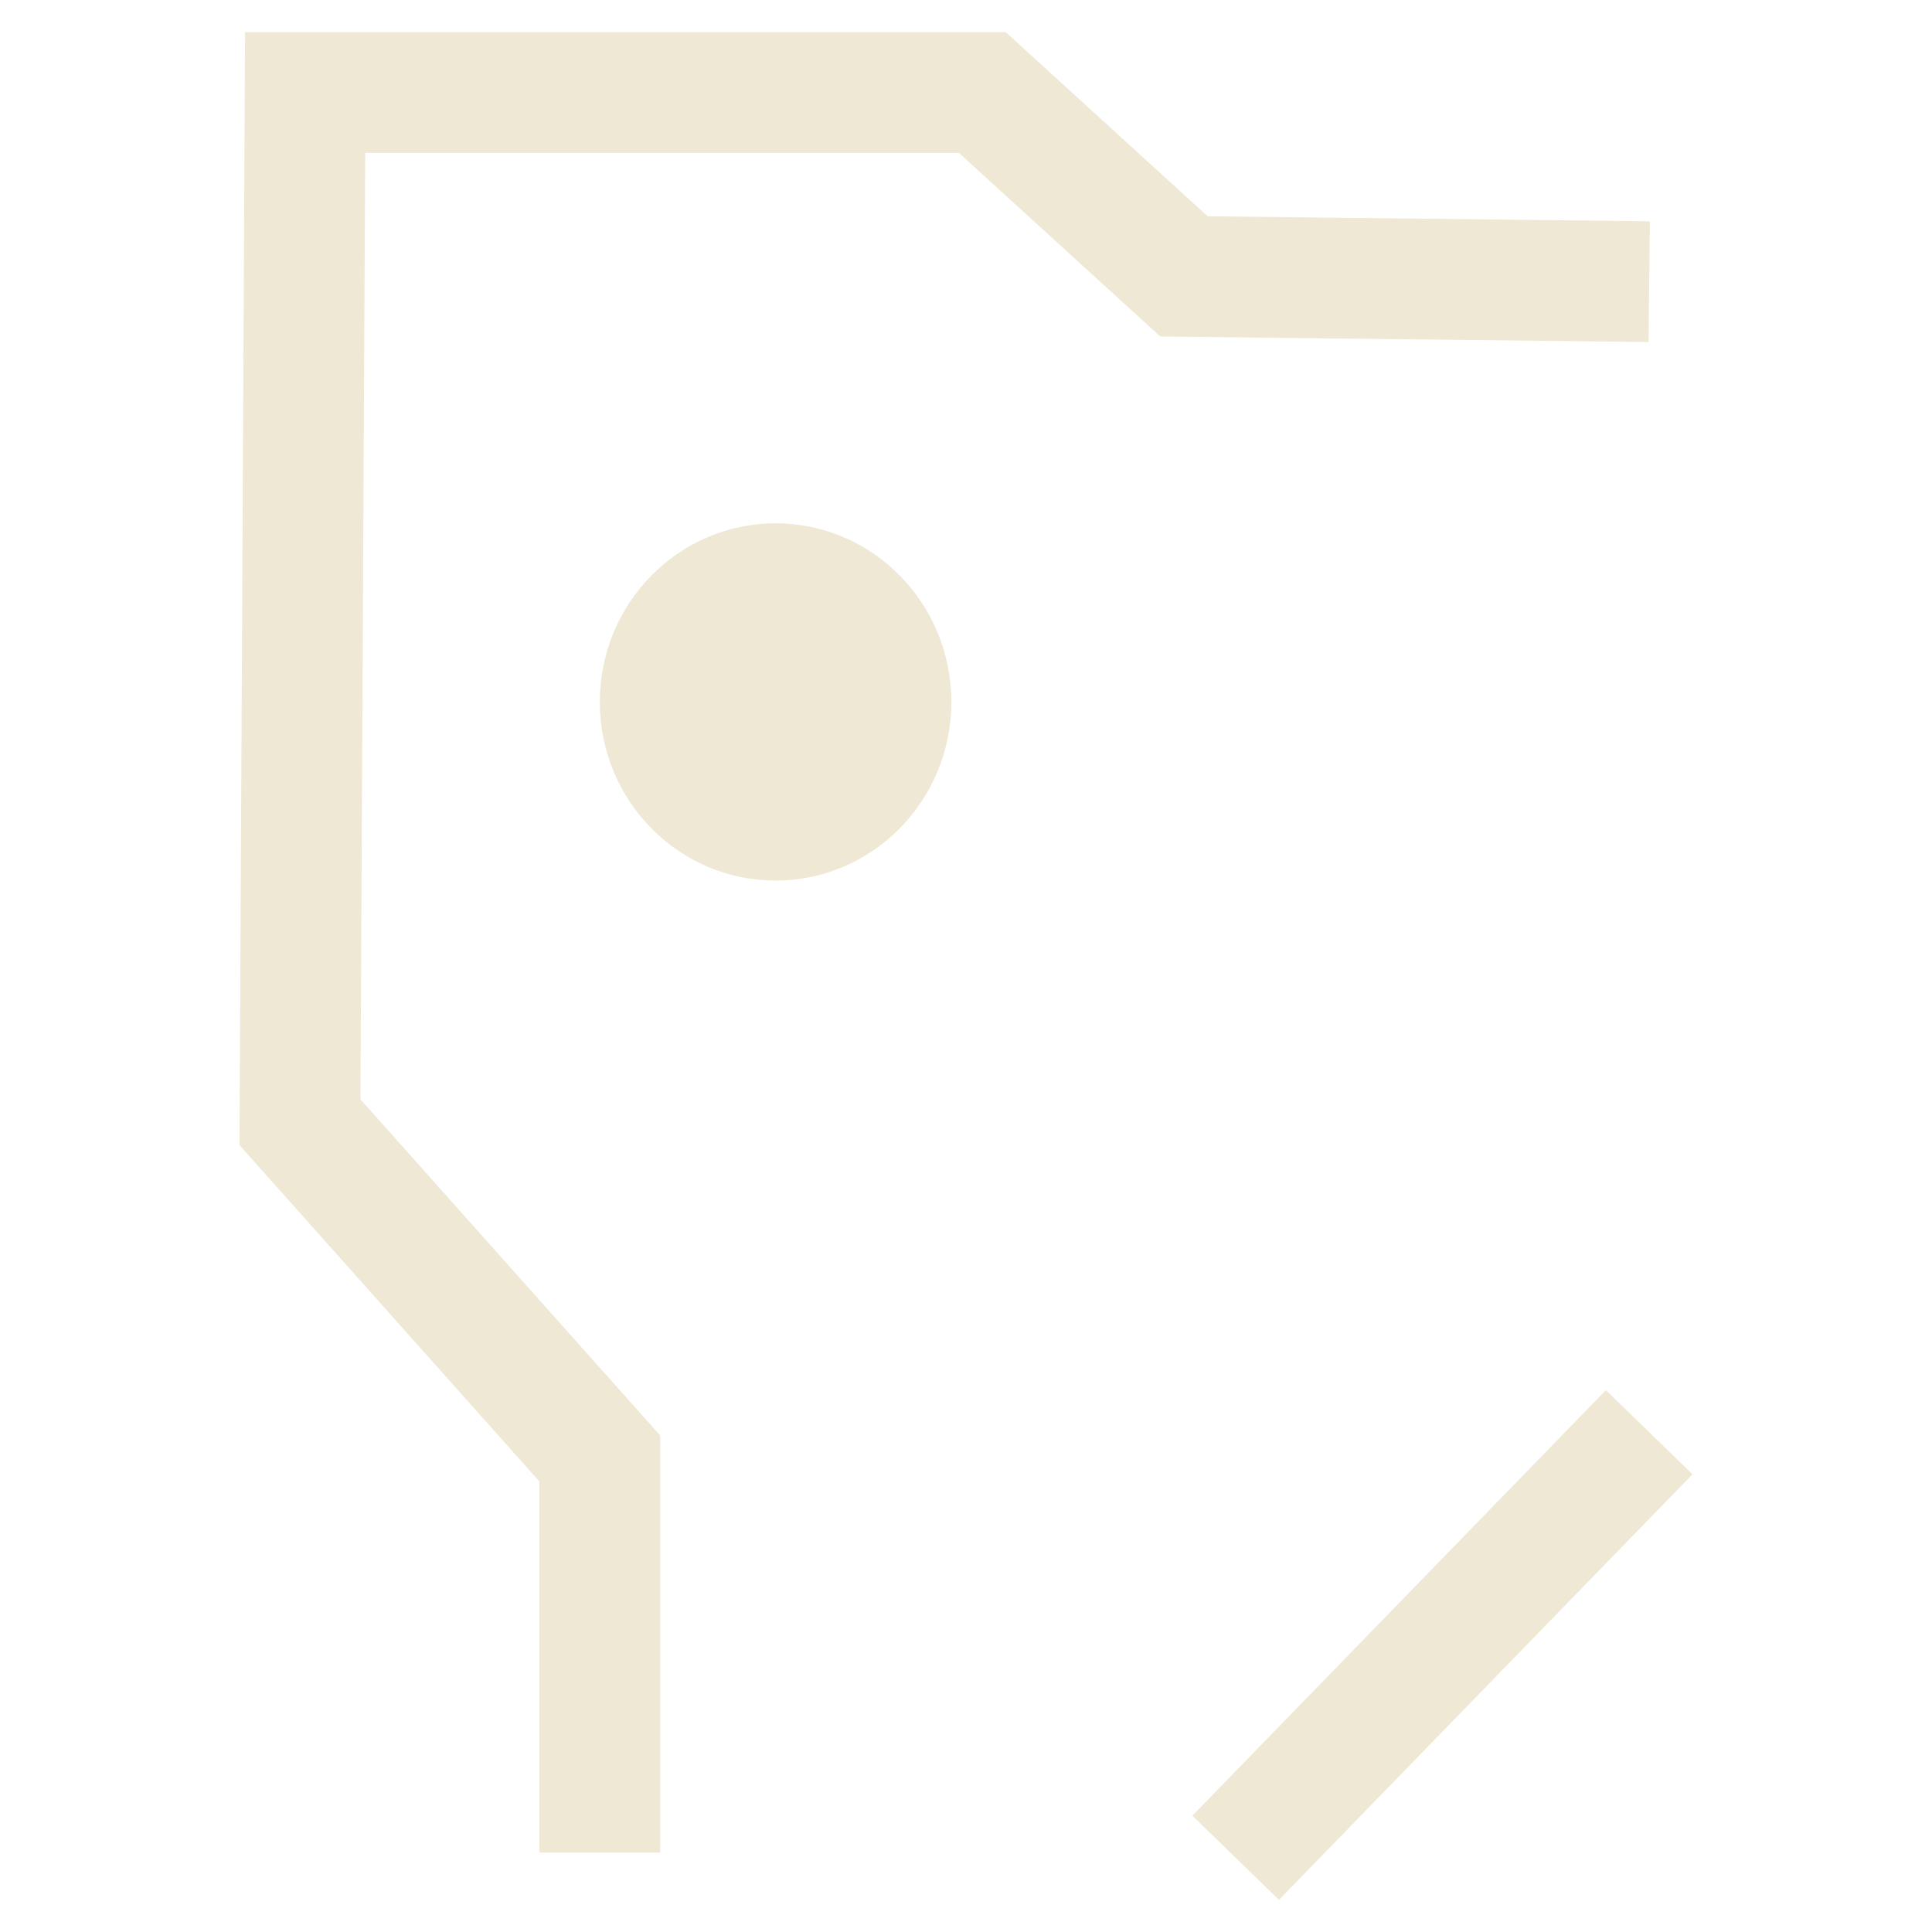
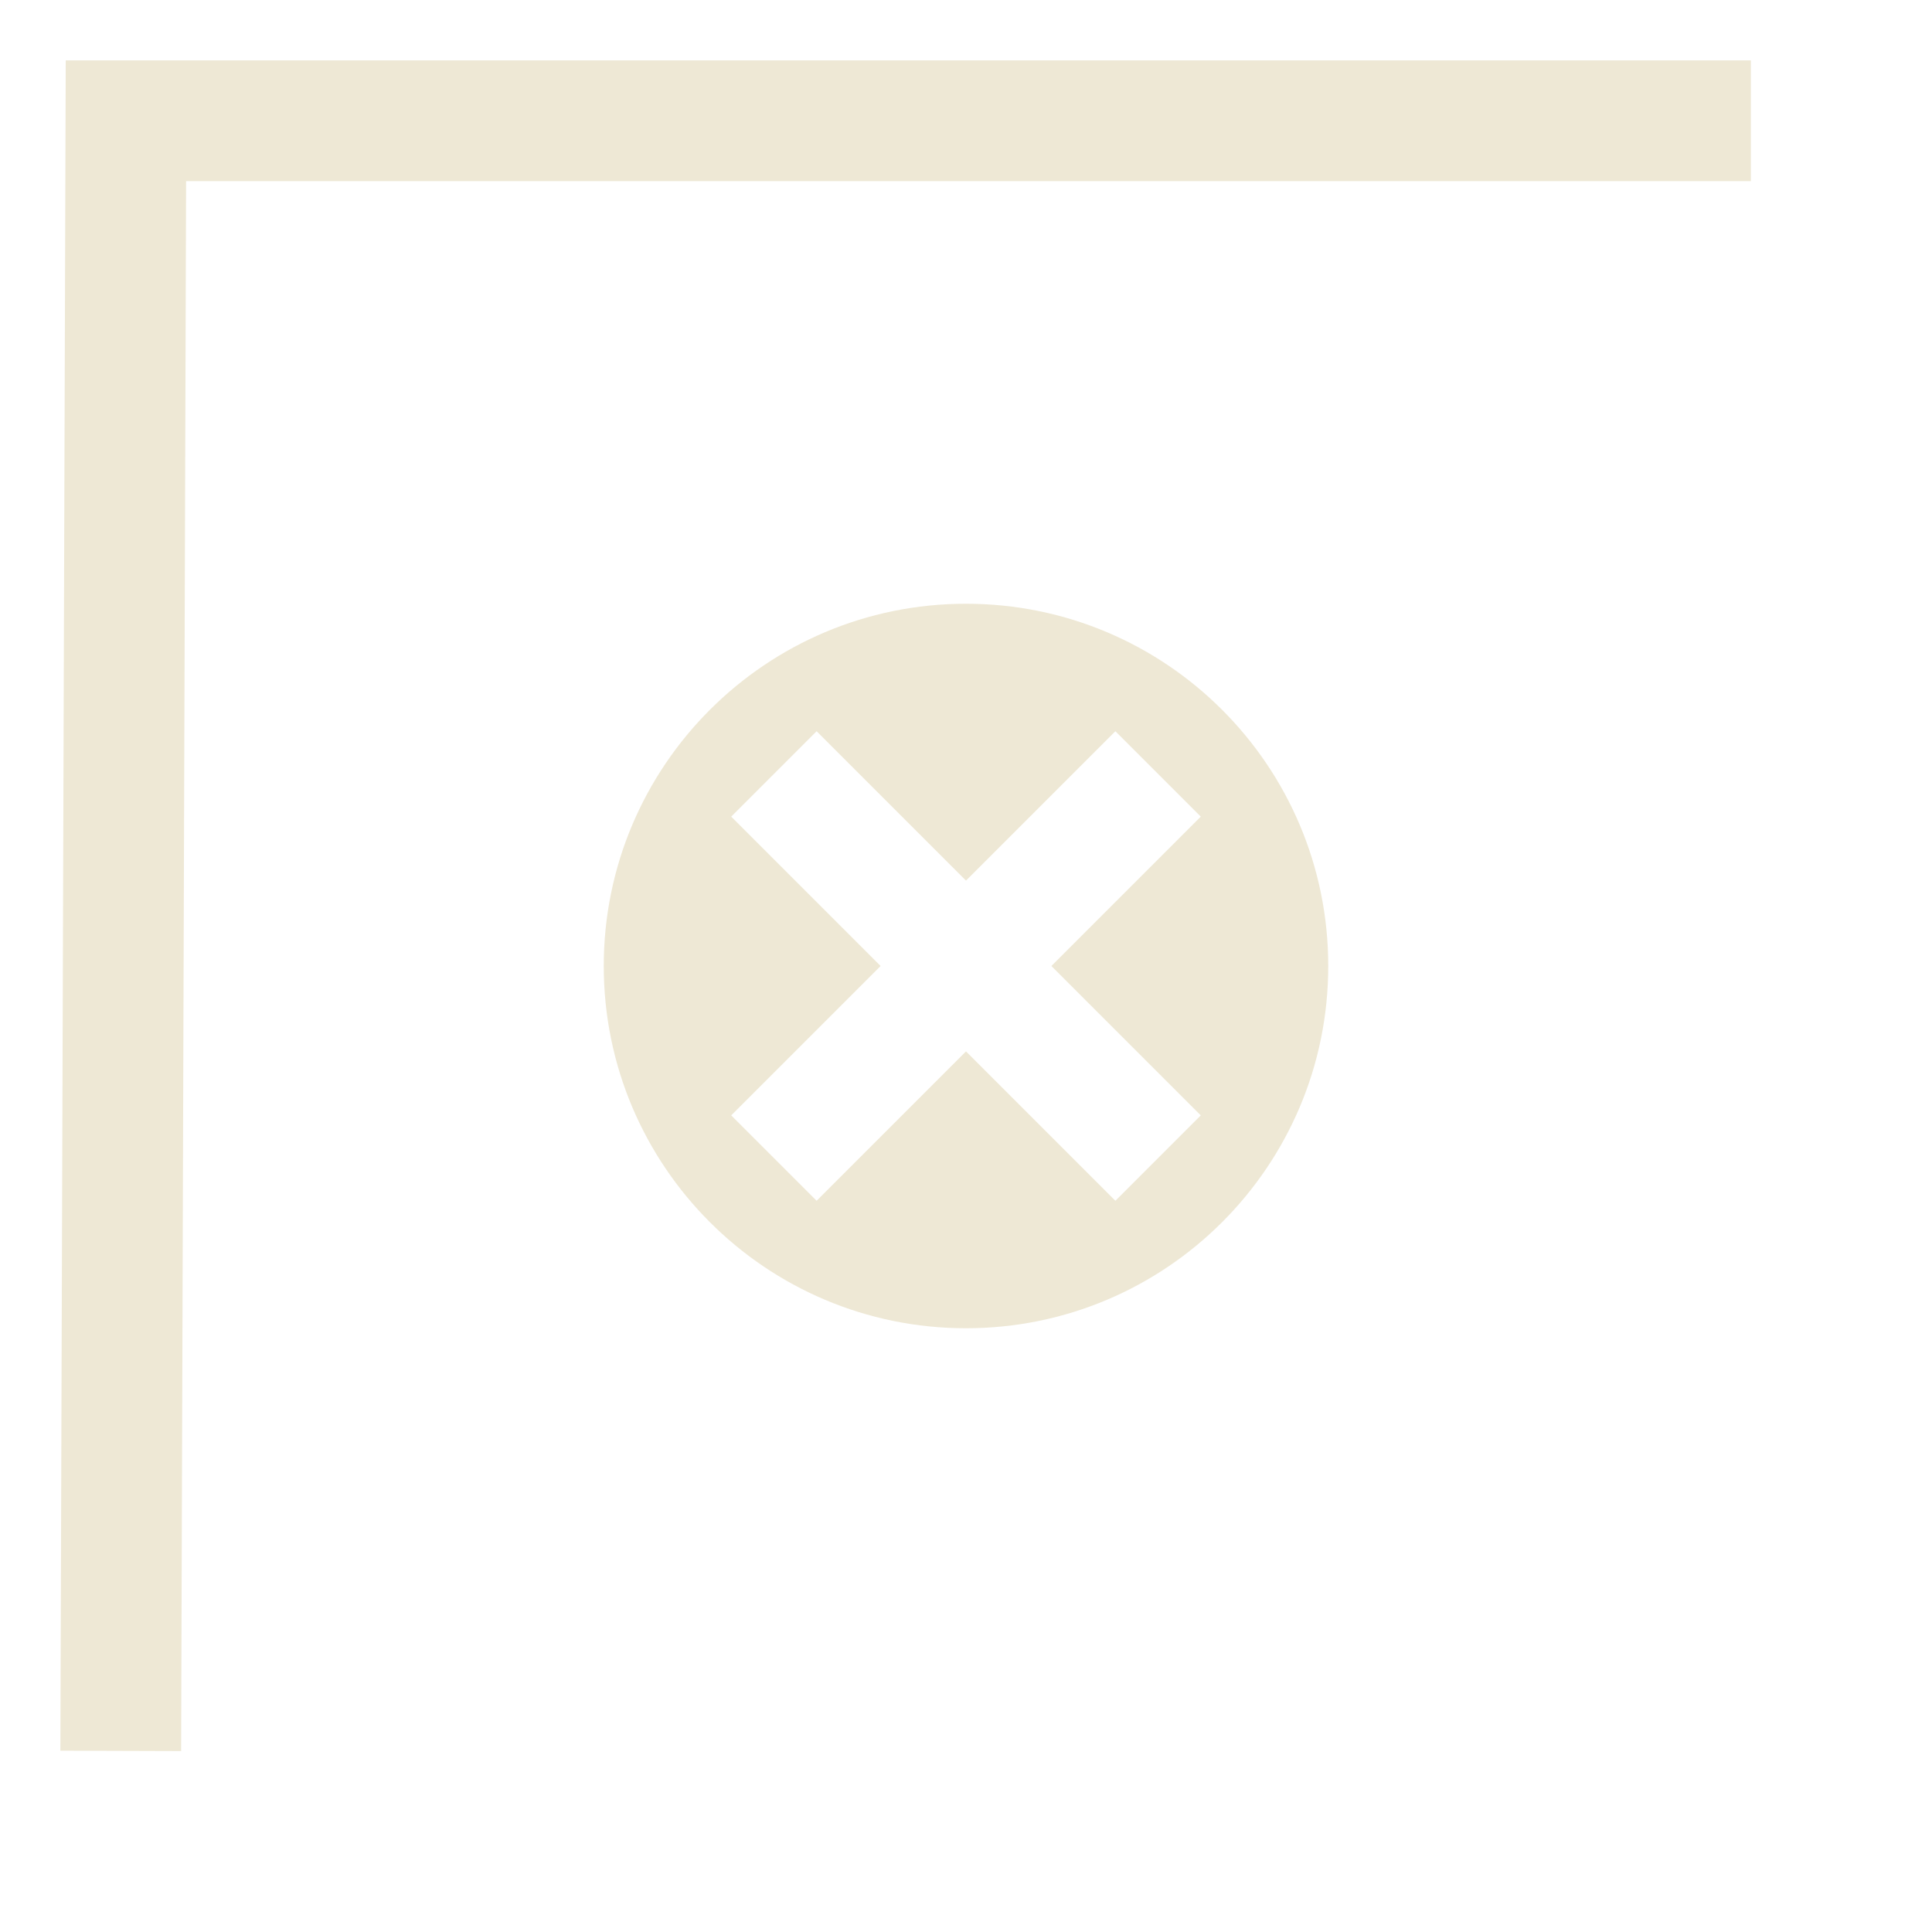
<svg xmlns="http://www.w3.org/2000/svg" width="64" height="64" viewBox="0 0 64 64" version="1.1" id="svg17">
  <defs id="defs21" />
-   <g id="g3256" transform="matrix(1,0,0,-1,1.3578047e-7,64)">
-     <path style="color:#000000;font-style:normal;font-variant:normal;font-weight:normal;font-stretch:normal;font-size:medium;line-height:normal;font-family:sans-serif;font-variant-ligatures:normal;font-variant-position:normal;font-variant-caps:normal;font-variant-numeric:normal;font-variant-alternates:normal;font-variant-east-asian:normal;font-feature-settings:normal;font-variation-settings:normal;text-indent:0;text-align:start;text-decoration:none;text-decoration-line:none;text-decoration-style:solid;text-decoration-color:#000000;letter-spacing:normal;word-spacing:normal;text-transform:none;writing-mode:lr-tb;direction:ltr;text-orientation:mixed;dominant-baseline:auto;baseline-shift:baseline;text-anchor:start;white-space:normal;shape-padding:0;shape-margin:0;inline-size:0;clip-rule:nonzero;display:inline;overflow:visible;visibility:visible;isolation:auto;mix-blend-mode:normal;color-interpolation:sRGB;color-interpolation-filters:linearRGB;solid-color:#000000;solid-opacity:1;vector-effect:none;fill:#eee8d5;fill-opacity:1;fill-rule:evenodd;stroke:none;stroke-width:4;stroke-linecap:butt;stroke-linejoin:miter;stroke-miterlimit:4;stroke-dasharray:none;stroke-dashoffset:0;stroke-opacity:1;color-rendering:auto;image-rendering:auto;shape-rendering:auto;text-rendering:auto;enable-background:accumulate;stop-color:#000000" d="m 25.692,34.83 c -3.215,6e-5 -5.822,2.649 -5.822,5.916 -4.23e-4,3.268 2.606,5.918 5.822,5.918 3.216,-5.9e-5 5.823,-2.65 5.822,-5.918 -6.38e-4,-3.267 -2.607,-5.916 -5.822,-5.916 z" id="path872" />
-     <path style="fill:none;stroke:#eee8d5;stroke-width:4;stroke-linecap:butt;stroke-linejoin:miter;stroke-miterlimit:4;stroke-dasharray:none;stroke-opacity:1" d="m 54.632,54.67 -15.412,0.174 -6.679,6.091 H 10.108 L 9.937,26.824 19.869,15.686 V 2.633" id="path877" />
-     <path style="fill:none;stroke:#eee8d5;stroke-width:4;stroke-linecap:butt;stroke-linejoin:miter;stroke-miterlimit:4;stroke-dasharray:none;stroke-opacity:1" d="M 40.933,2.459 54.632,16.556" id="path879" />
+   <g id="g3256" transform="matrix(-1,0,0,1,64,0)">
+     <path id="path872" style="color:#000000;font-style:normal;font-variant:normal;font-weight:normal;font-stretch:normal;font-size:medium;line-height:normal;font-family:sans-serif;font-variant-ligatures:normal;font-variant-position:normal;font-variant-caps:normal;font-variant-numeric:normal;font-variant-alternates:normal;font-variant-east-asian:normal;font-feature-settings:normal;font-variation-settings:normal;text-indent:0;text-align:start;text-decoration:none;text-decoration-line:none;text-decoration-style:solid;text-decoration-color:#000000;letter-spacing:normal;word-spacing:normal;text-transform:none;writing-mode:lr-tb;direction:ltr;text-orientation:mixed;dominant-baseline:auto;baseline-shift:baseline;text-anchor:start;white-space:normal;shape-padding:0;shape-margin:0;inline-size:0;clip-rule:nonzero;display:inline;overflow:visible;visibility:visible;isolation:auto;mix-blend-mode:normal;color-interpolation:sRGB;color-interpolation-filters:linearRGB;solid-color:#000000;solid-opacity:1;vector-effect:none;fill:#eee8d5;fill-opacity:1;fill-rule:evenodd;stroke:none;stroke-width:8.178;stroke-linecap:butt;stroke-linejoin:miter;stroke-miterlimit:4;stroke-dasharray:none;stroke-dashoffset:0;stroke-opacity:1;color-rendering:auto;image-rendering:auto;shape-rendering:auto;text-rendering:auto;enable-background:accumulate;stop-color:#000000" d="M 32 20 C 38.627 20 43.999 25.371 44 31.998 C 44.001 38.626 38.628 44 32 44 C 25.372 44 19.999 38.626 20 31.998 C 20.001 25.371 25.373 20 32 20 z M 36.949 24.223 L 32 29.172 L 27.051 24.223 L 24.223 27.051 L 29.172 32 L 24.223 36.949 L 27.051 39.777 L 32 34.828 L 36.949 39.777 L 39.777 36.949 L 34.828 32 L 39.777 27.051 L 36.949 24.223 z " />
+     <path style="fill:none;stroke:#eee8d5;stroke-width:4;stroke-linecap:butt;stroke-linejoin:miter;stroke-miterlimit:4;stroke-dasharray:none;stroke-opacity:1" d="M 6,4 H 59.829 l 0.171,54" id="path877" />
  </g>
</svg>
